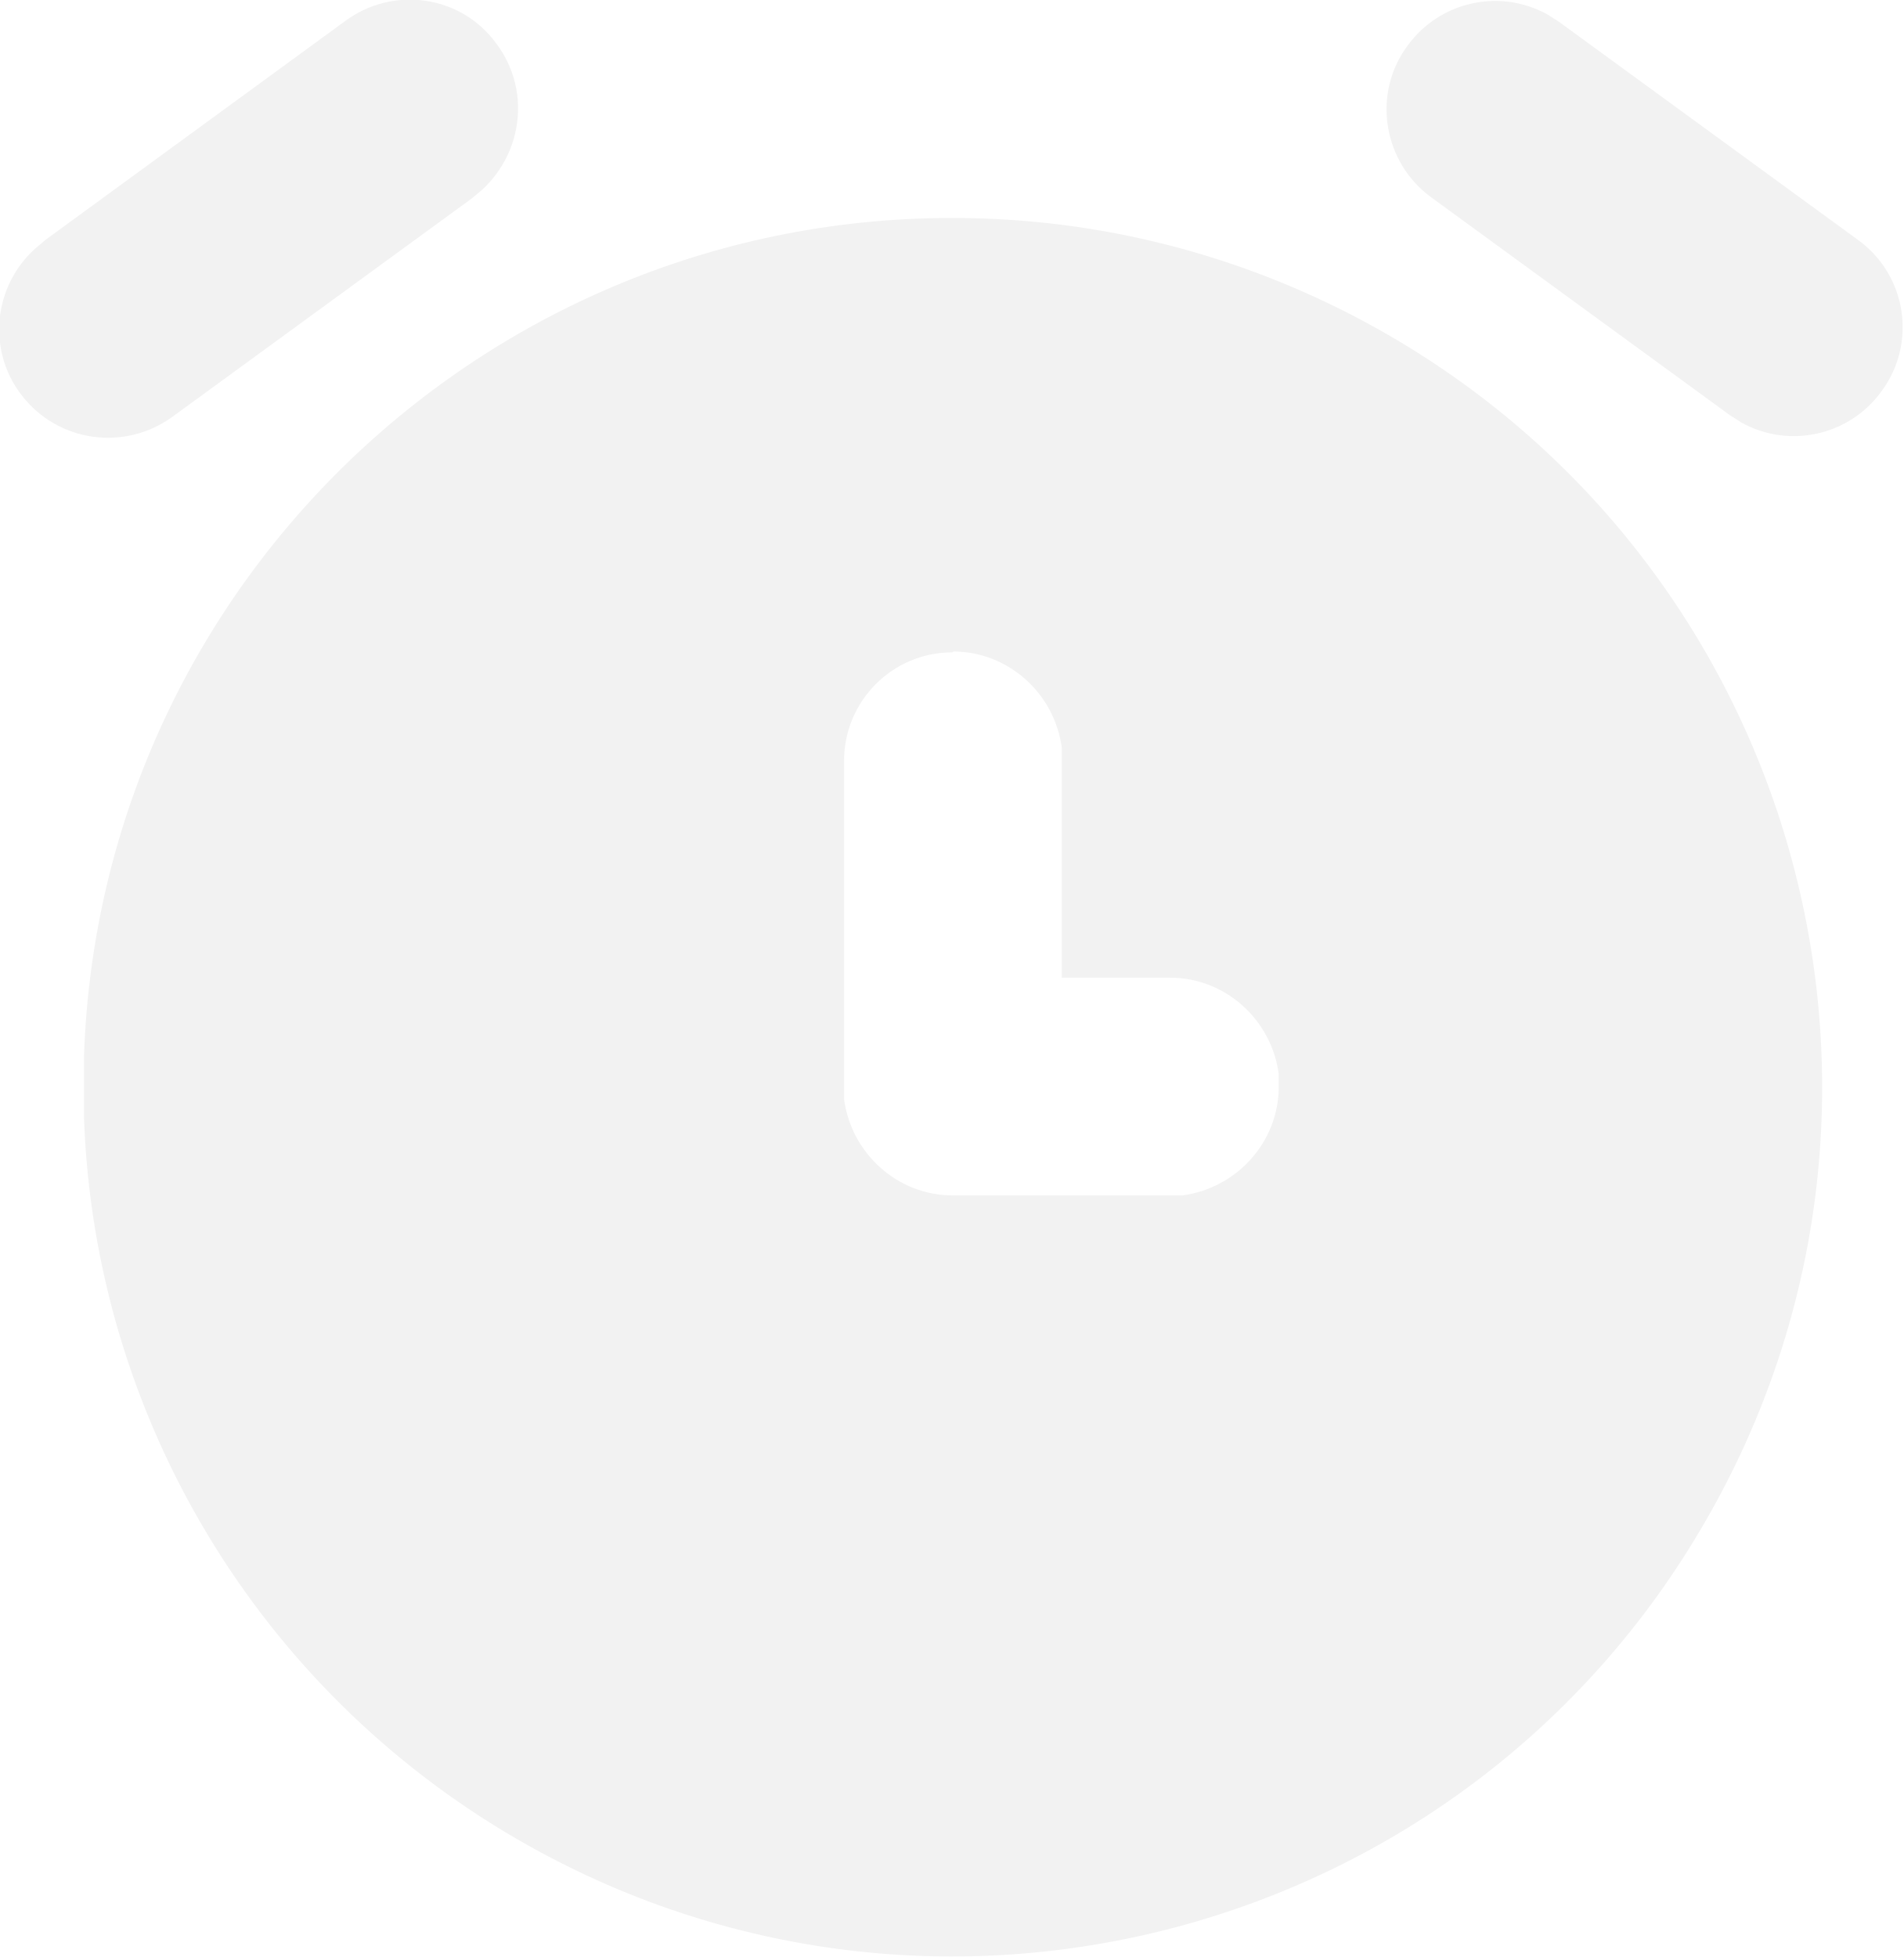
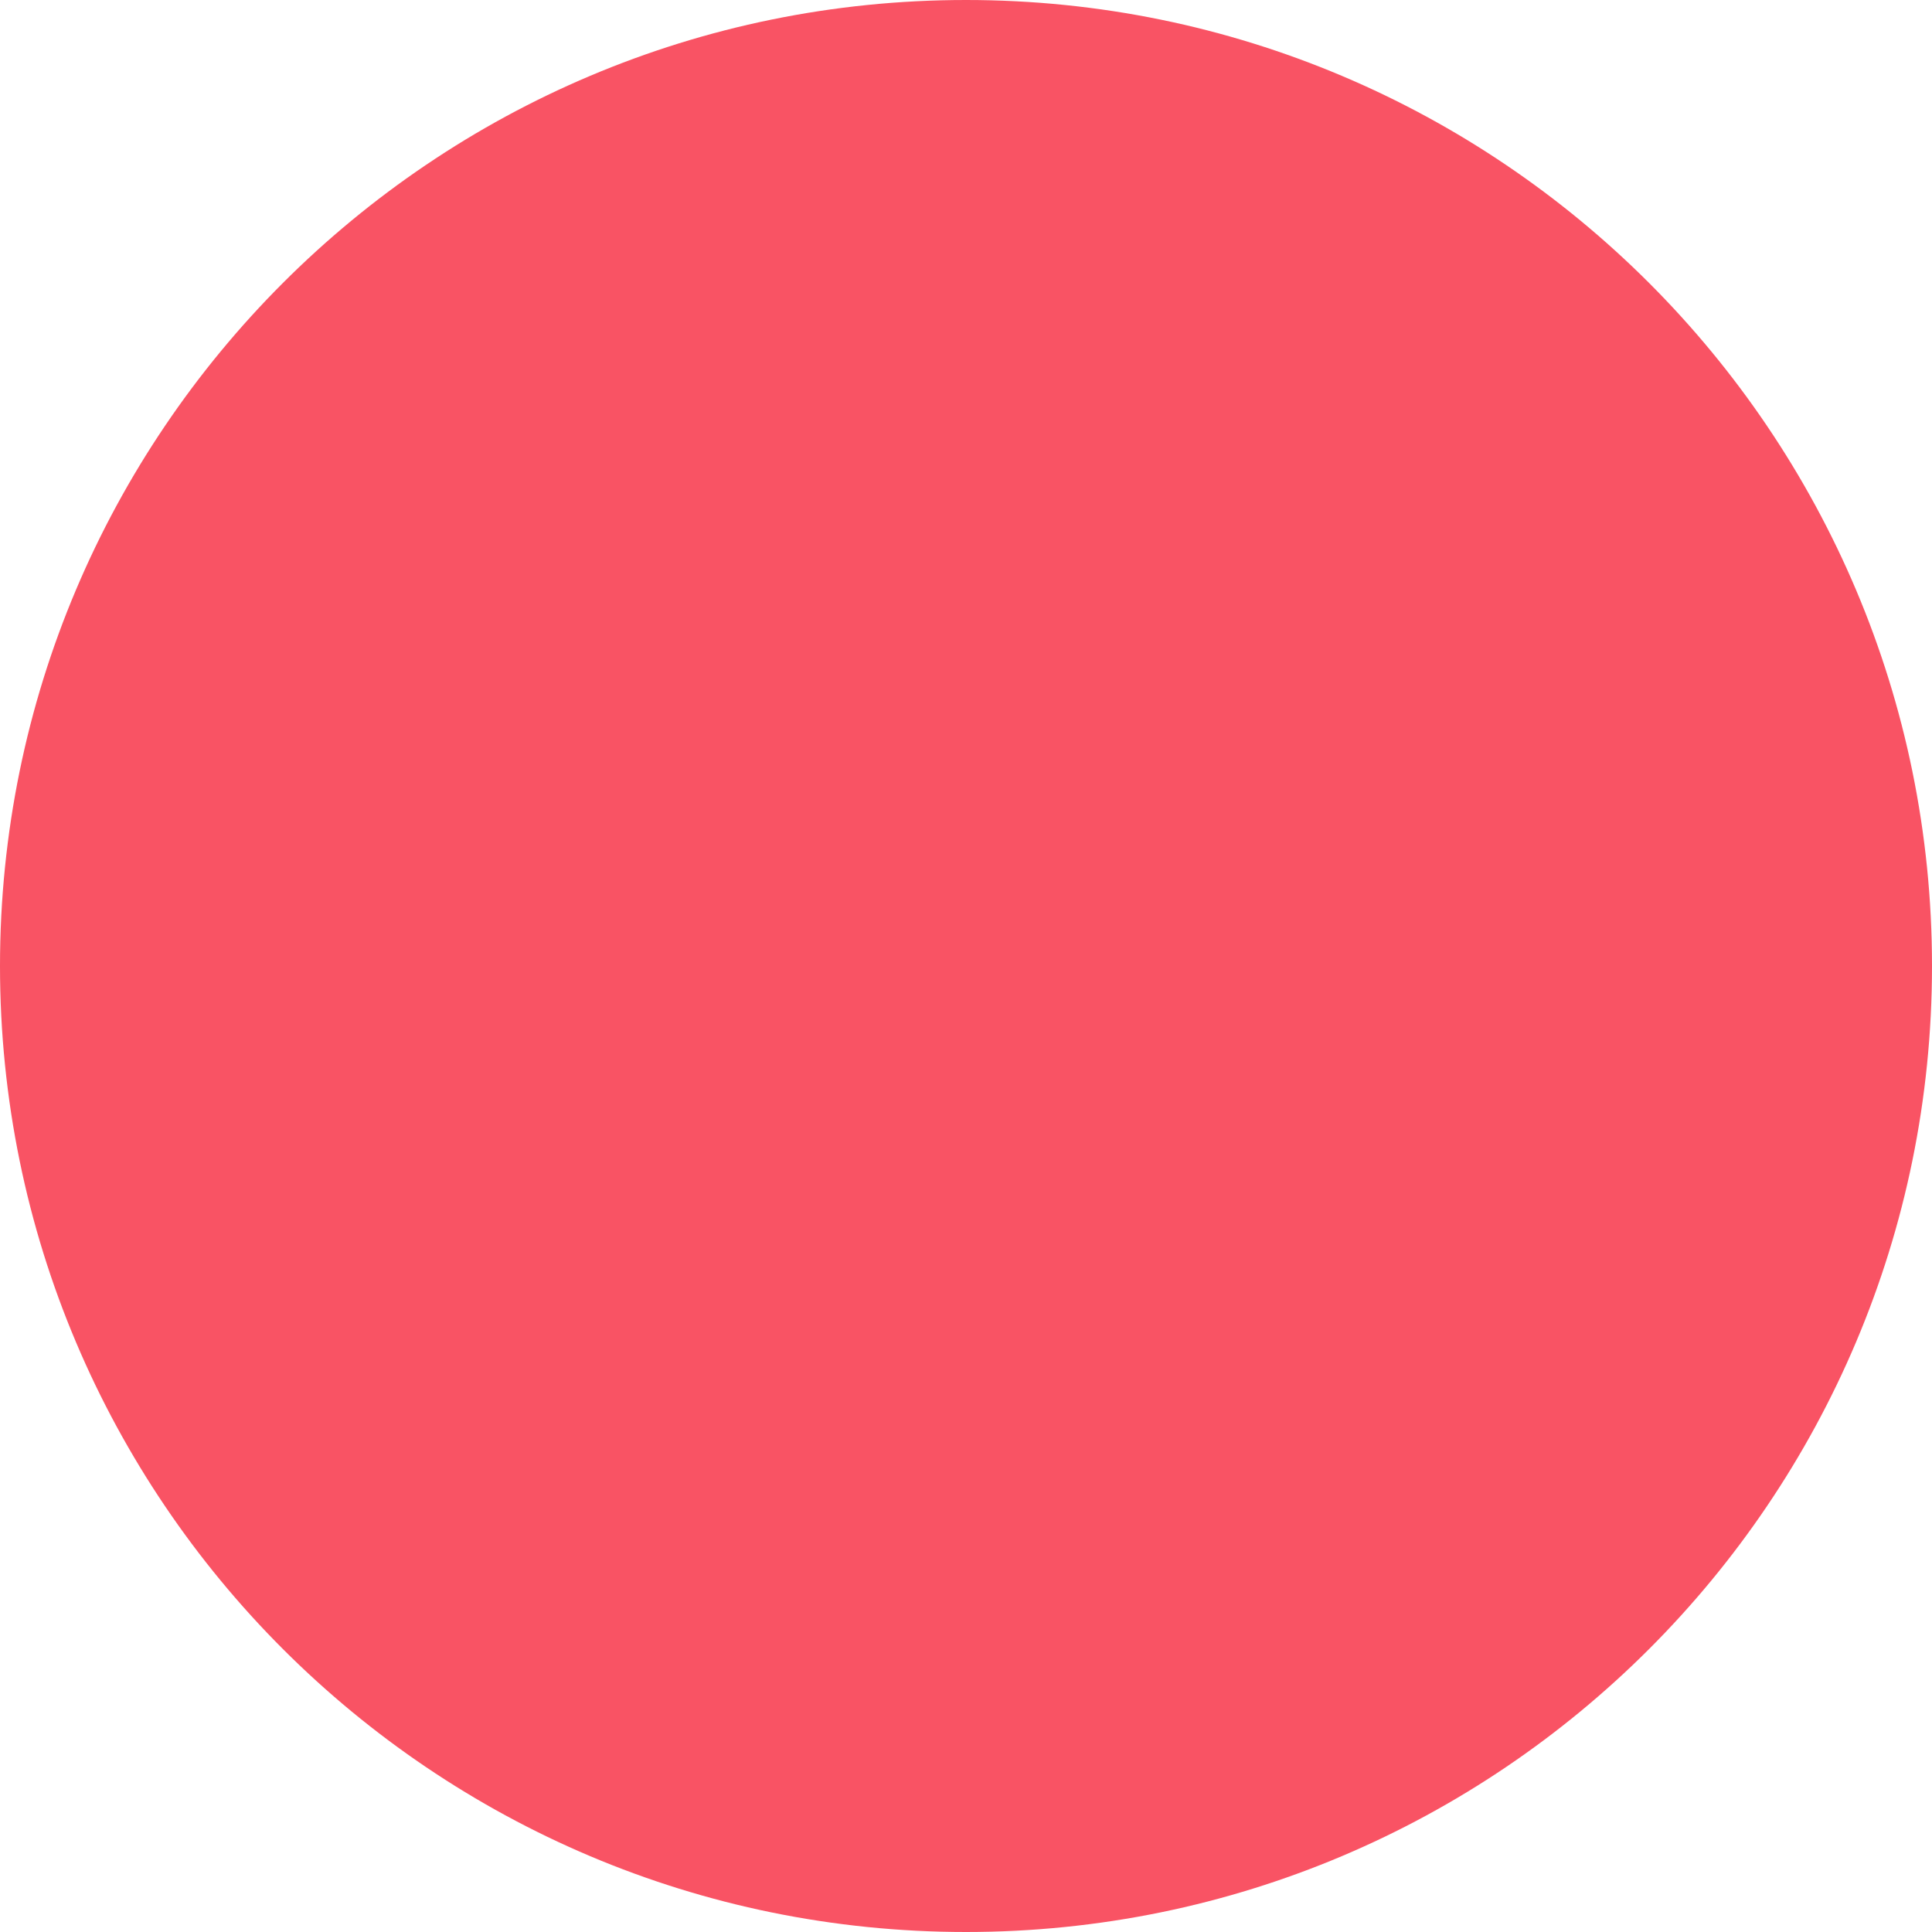
- <svg xmlns="http://www.w3.org/2000/svg" id="Layer_2" data-name="Layer 2" viewBox="0 0 23.34 24">
+ <svg xmlns="http://www.w3.org/2000/svg" id="Layer_2" data-name="Layer 2" viewBox="0 0 1000 1000">
  <defs>
    <style>
      .cls-1 {
-         fill: #f2f2f2;
+         fill: #f95364;
      }
    </style>
  </defs>
  <g id="Layer_1-2" data-name="Layer 1">
-     <g>
-       <path class="cls-1" d="M17.01,4.1c5.1,2.94,6.85,9.46,3.9,14.56-2.94,5.1-9.46,6.85-14.56,3.9-3.18-1.84-5.19-5.18-5.32-8.85v-.38s0-.38,0-.38C1.23,7.07,6.17,2.47,12.06,2.68c1.74,.06,3.44,.55,4.95,1.42Zm-5.33,3.9c-.74,0-1.33,.6-1.33,1.33v4.15c.09,.67,.66,1.18,1.33,1.18h2.82c.67-.09,1.18-.66,1.18-1.33v-.16c-.09-.67-.66-1.18-1.33-1.18h-1.33v-2.82c-.09-.67-.66-1.18-1.33-1.18Z" />
-       <path class="cls-1" d="M4.23,.26c.59-.44,1.43-.32,1.86,.28,.41,.55,.33,1.31-.17,1.78l-.13,.11-3.66,2.67c-.59,.44-1.42,.33-1.87-.26-.42-.55-.34-1.33,.17-1.79l.13-.11L4.23,.26h0Z" />
-       <path class="cls-1" d="M17.26,.56c.39-.54,1.13-.71,1.72-.38l.14,.09,3.66,2.67c.6,.43,.73,1.27,.29,1.86-.39,.54-1.13,.71-1.72,.38l-.14-.09-3.66-2.67c-.59-.43-.73-1.27-.29-1.86h0s0,0,0,0Z" />
-     </g>
+     <circle class="cls-1" cx="500" cy="500" r="500" />
  </g>
</svg>
